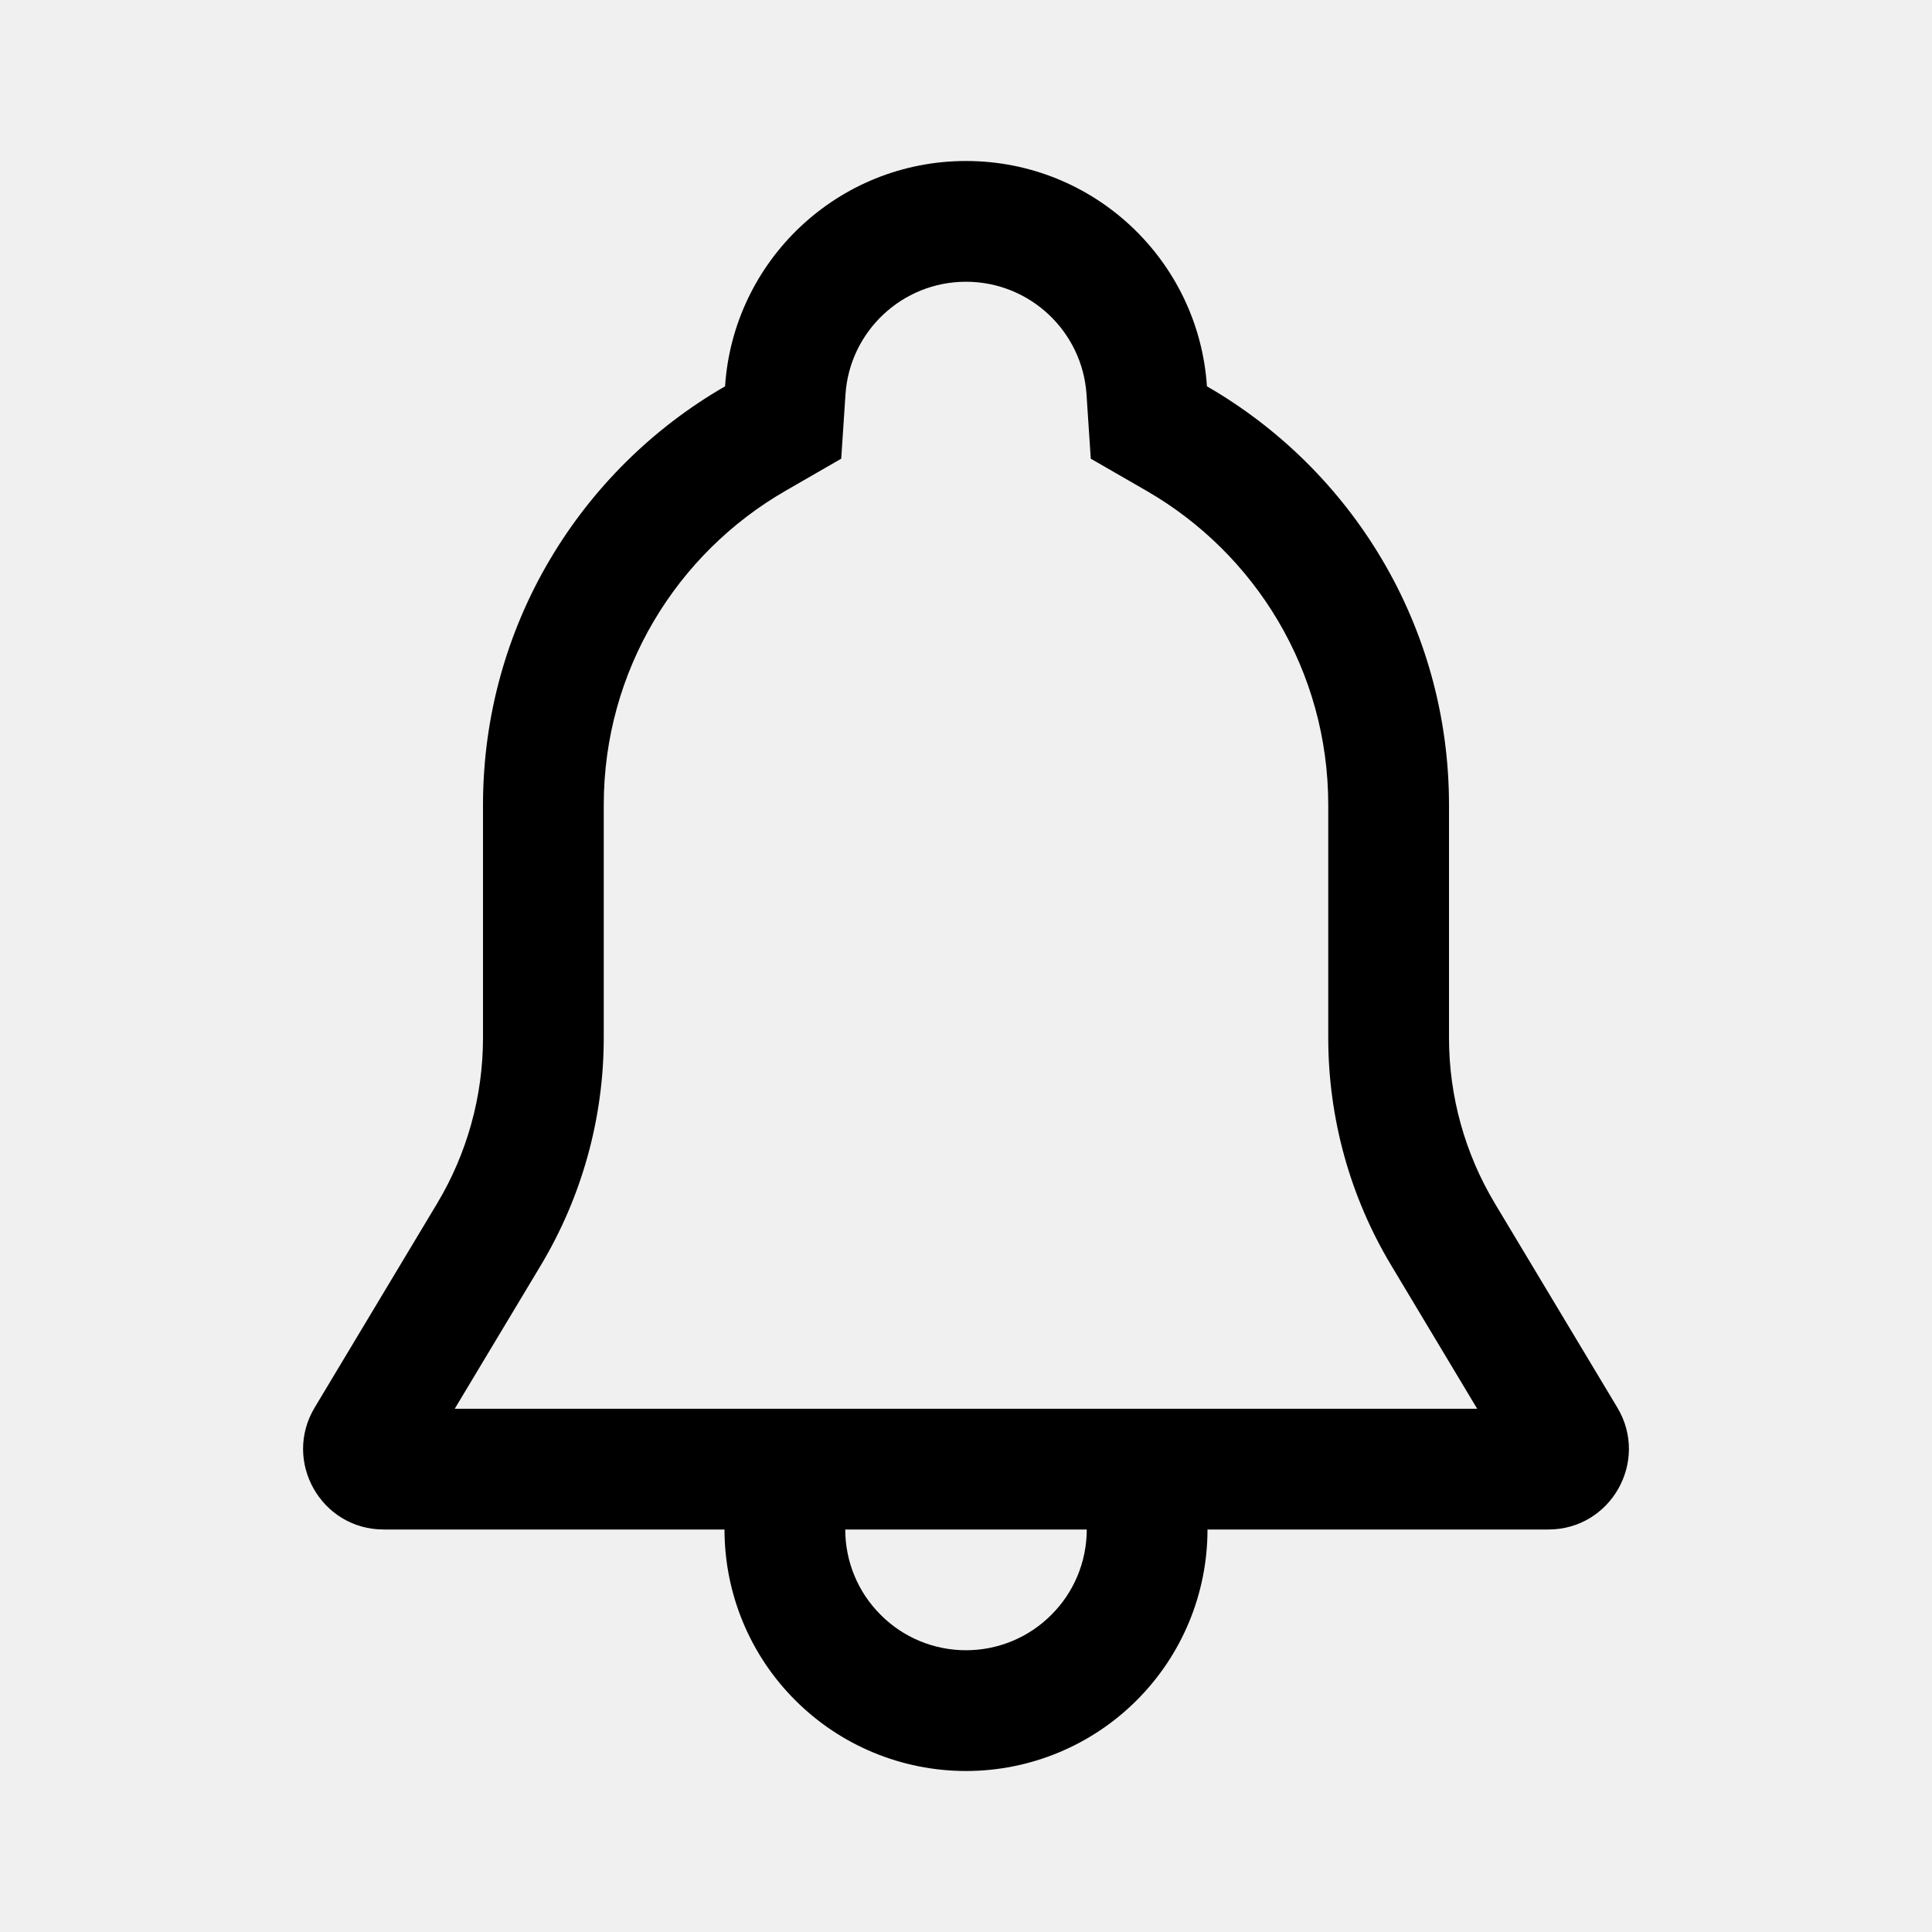
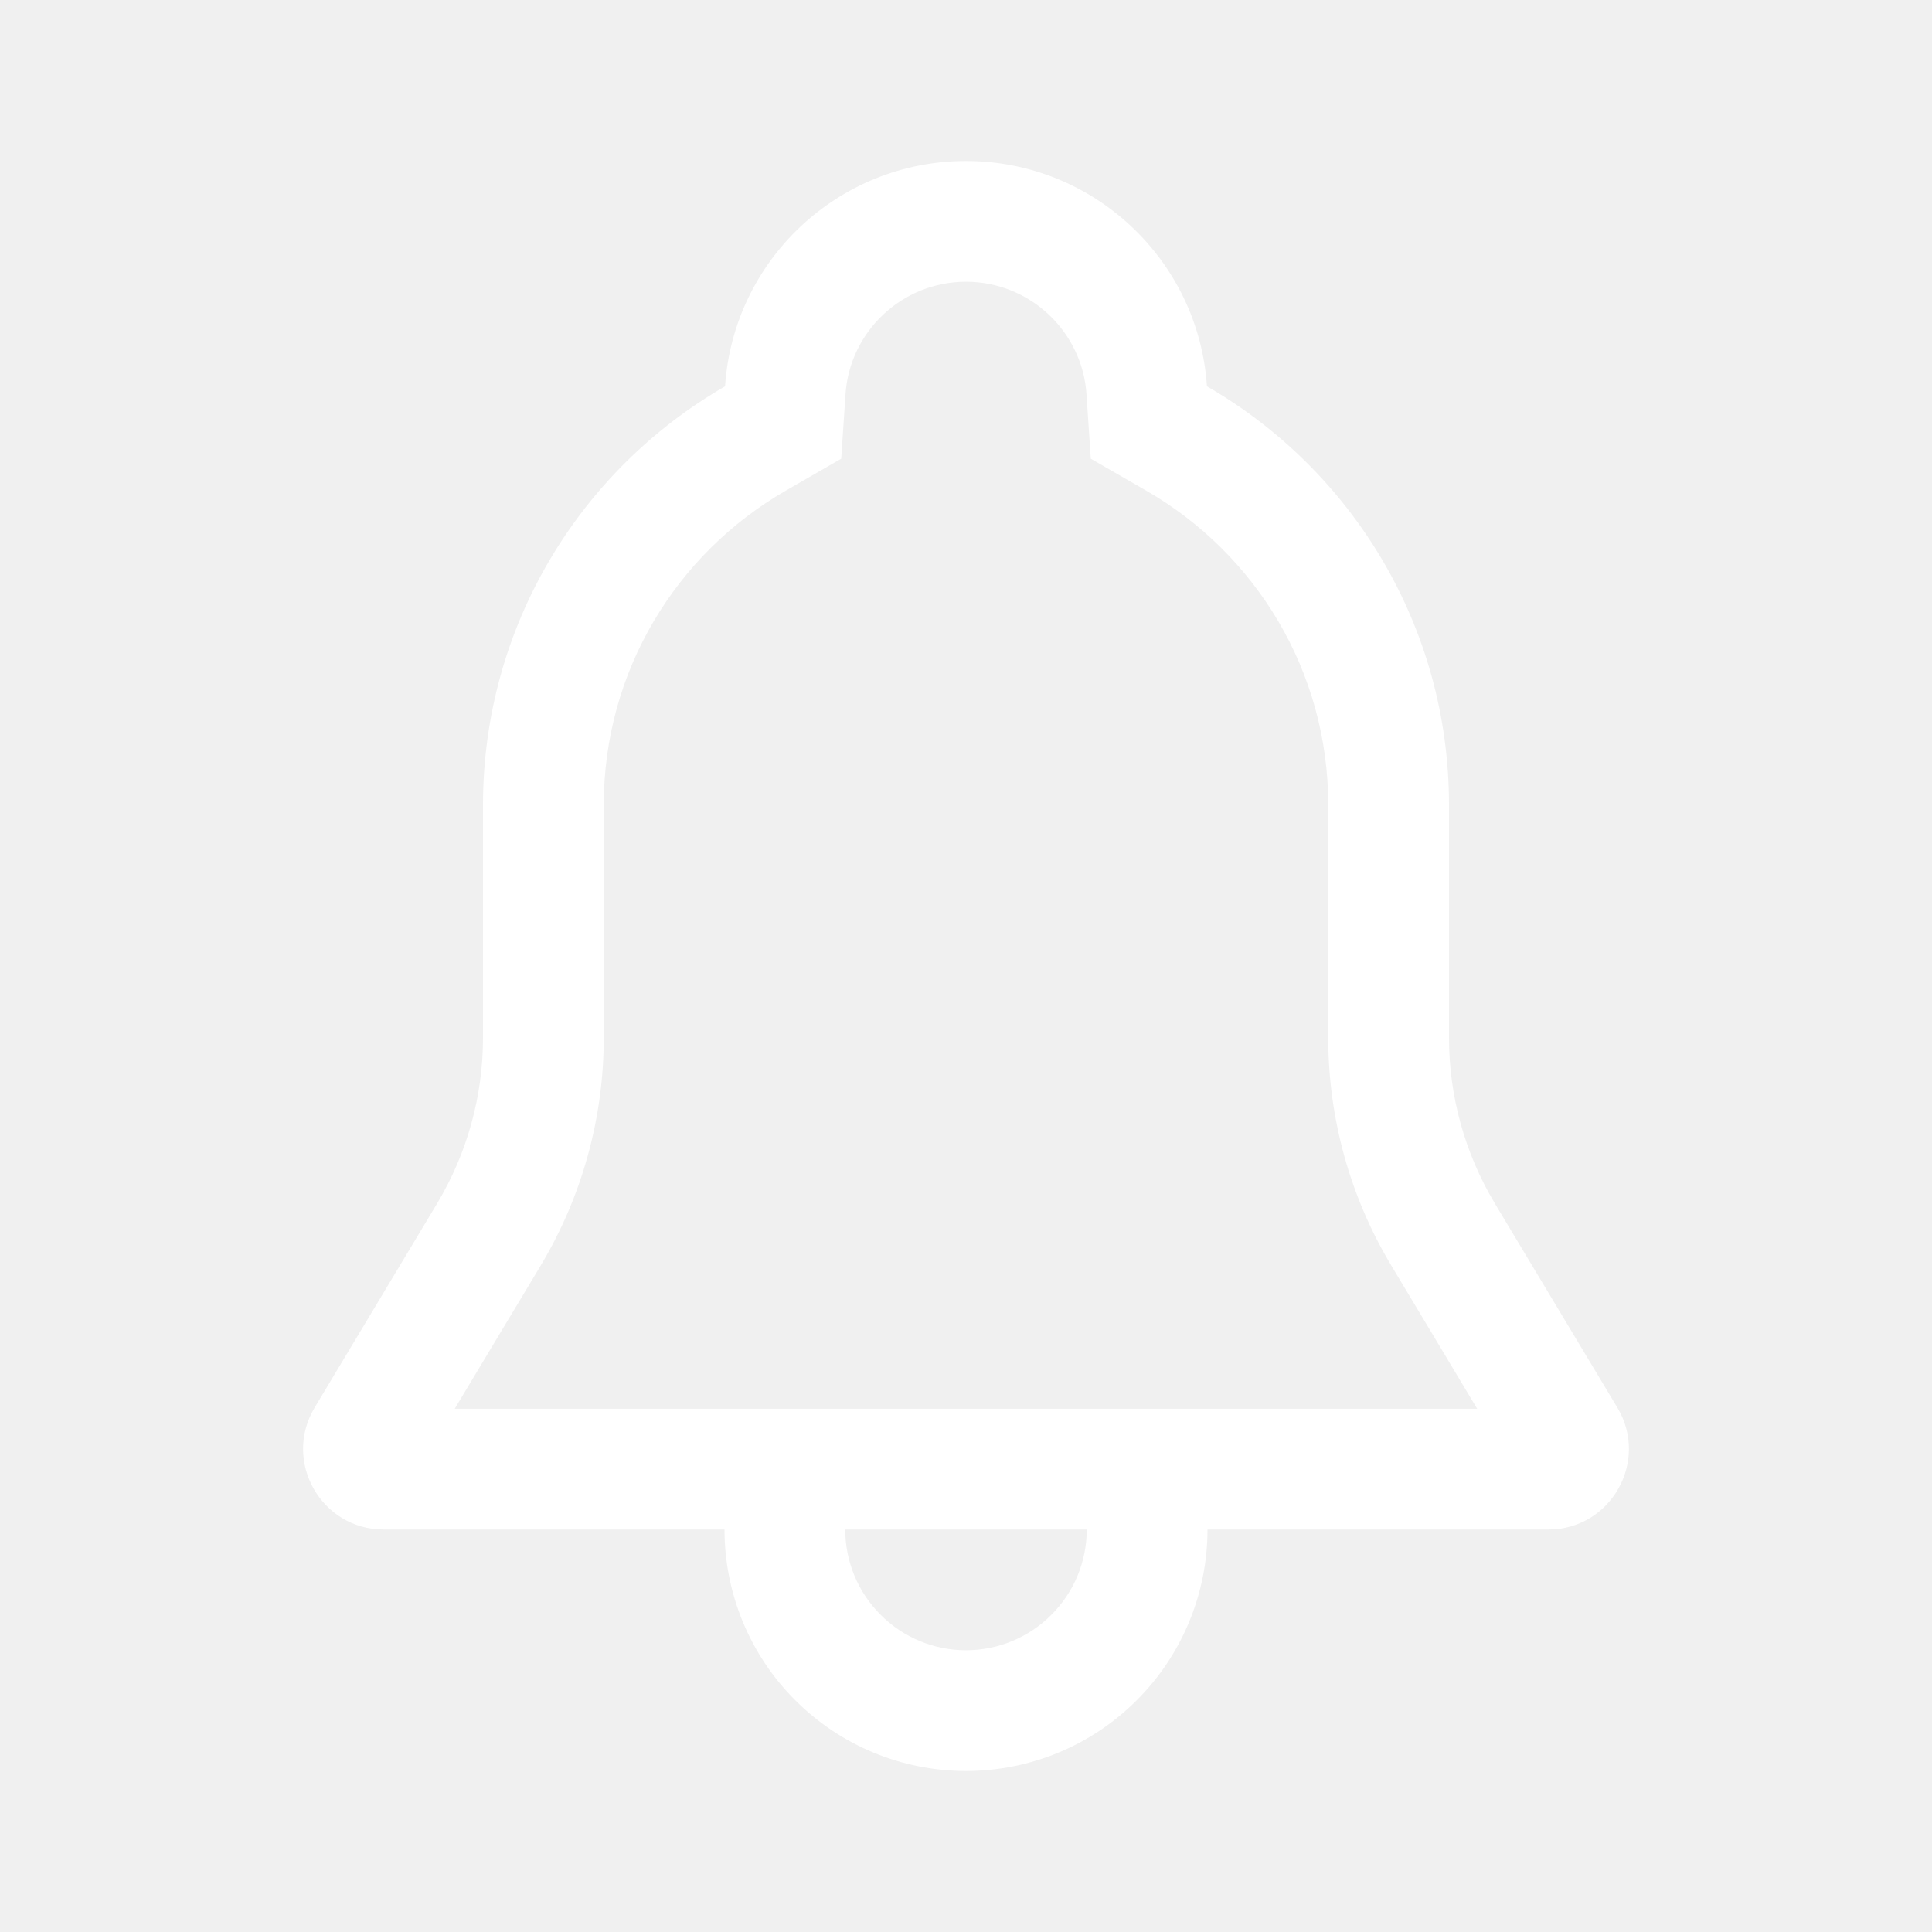
- <svg xmlns="http://www.w3.org/2000/svg" fill="currentColor" height="24" viewBox="0 0 24 24" width="24" focusable="false" aria-hidden="true" style="pointer-events: none; display: inherit; width: 100%; height: 100%;">
+ <svg xmlns="http://www.w3.org/2000/svg" fill="white" height="24" viewBox="0 0 24 24" width="24" focusable="false" aria-hidden="true" style="pointer-events: none; display: inherit; width: 100%; height: 100%;">
  <path clip-rule="evenodd" d="m13.497 4.898.053.8.694.4C15.596 6.878 16.5 8.334 16.5 10v2.892c0 .997.27 1.975.784 2.83L18.35 17.5H5.649l1.067-1.778c.513-.855.784-1.833.784-2.83V10c0-1.666.904-3.122 2.256-3.902l.694-.4.053-.8c.052-.78.703-1.398 1.497-1.398.794 0 1.445.618 1.497 1.398ZM6 10c0-2.224 1.21-4.165 3.007-5.201C9.11 3.236 10.41 2 12 2c1.59 0 2.89 1.236 2.993 2.799C16.79 5.835 18 7.776 18 10v2.892c0 .725.197 1.436.57 2.058l1.521 2.535c.4.667-.08 1.515-.857 1.515H15c0 .796-.316 1.559-.879 2.121-.562.563-1.325.879-2.121.879s-1.559-.316-2.121-.879C9.316 20.56 9 19.796 9 19H4.766c-.777 0-1.257-.848-.857-1.515L5.43 14.95c.373-.622.57-1.333.57-2.058V10Zm4.5 9c0 .398.158.78.44 1.06.28.282.662.44 1.06.44s.78-.158 1.06-.44c.282-.28.44-.662.44-1.06h-3Z" fill-rule="evenodd" />
</svg>
